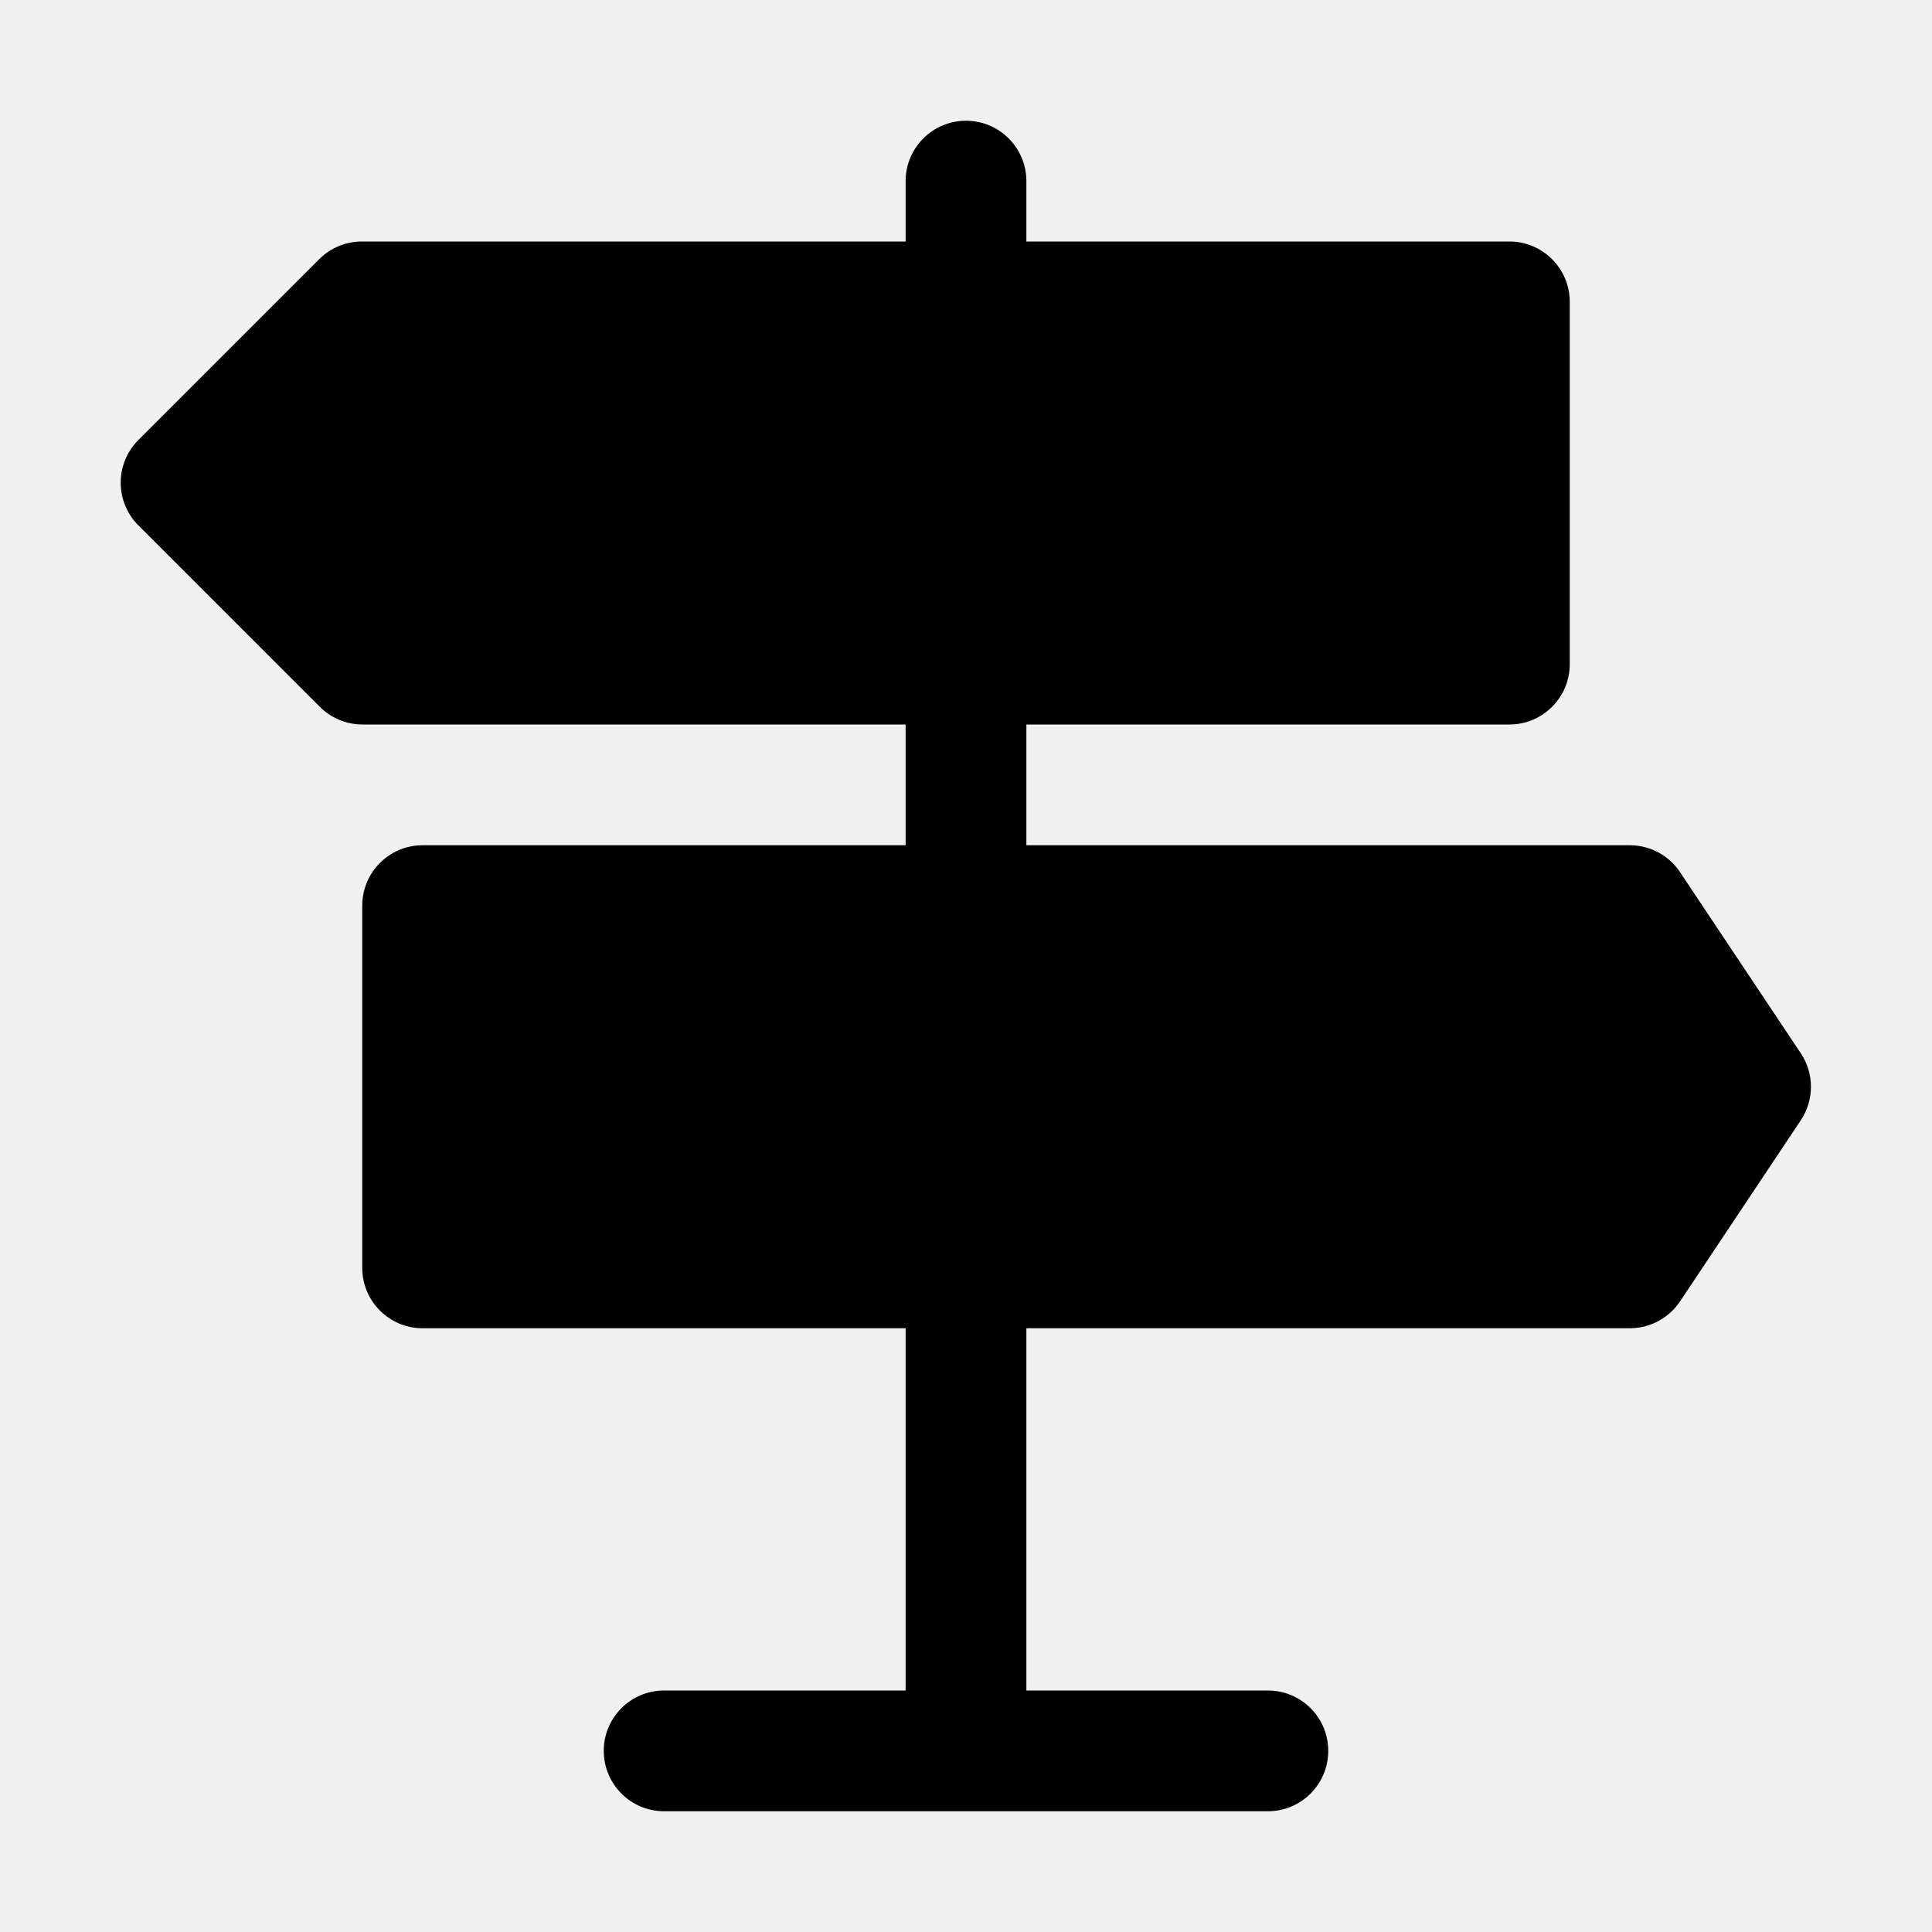
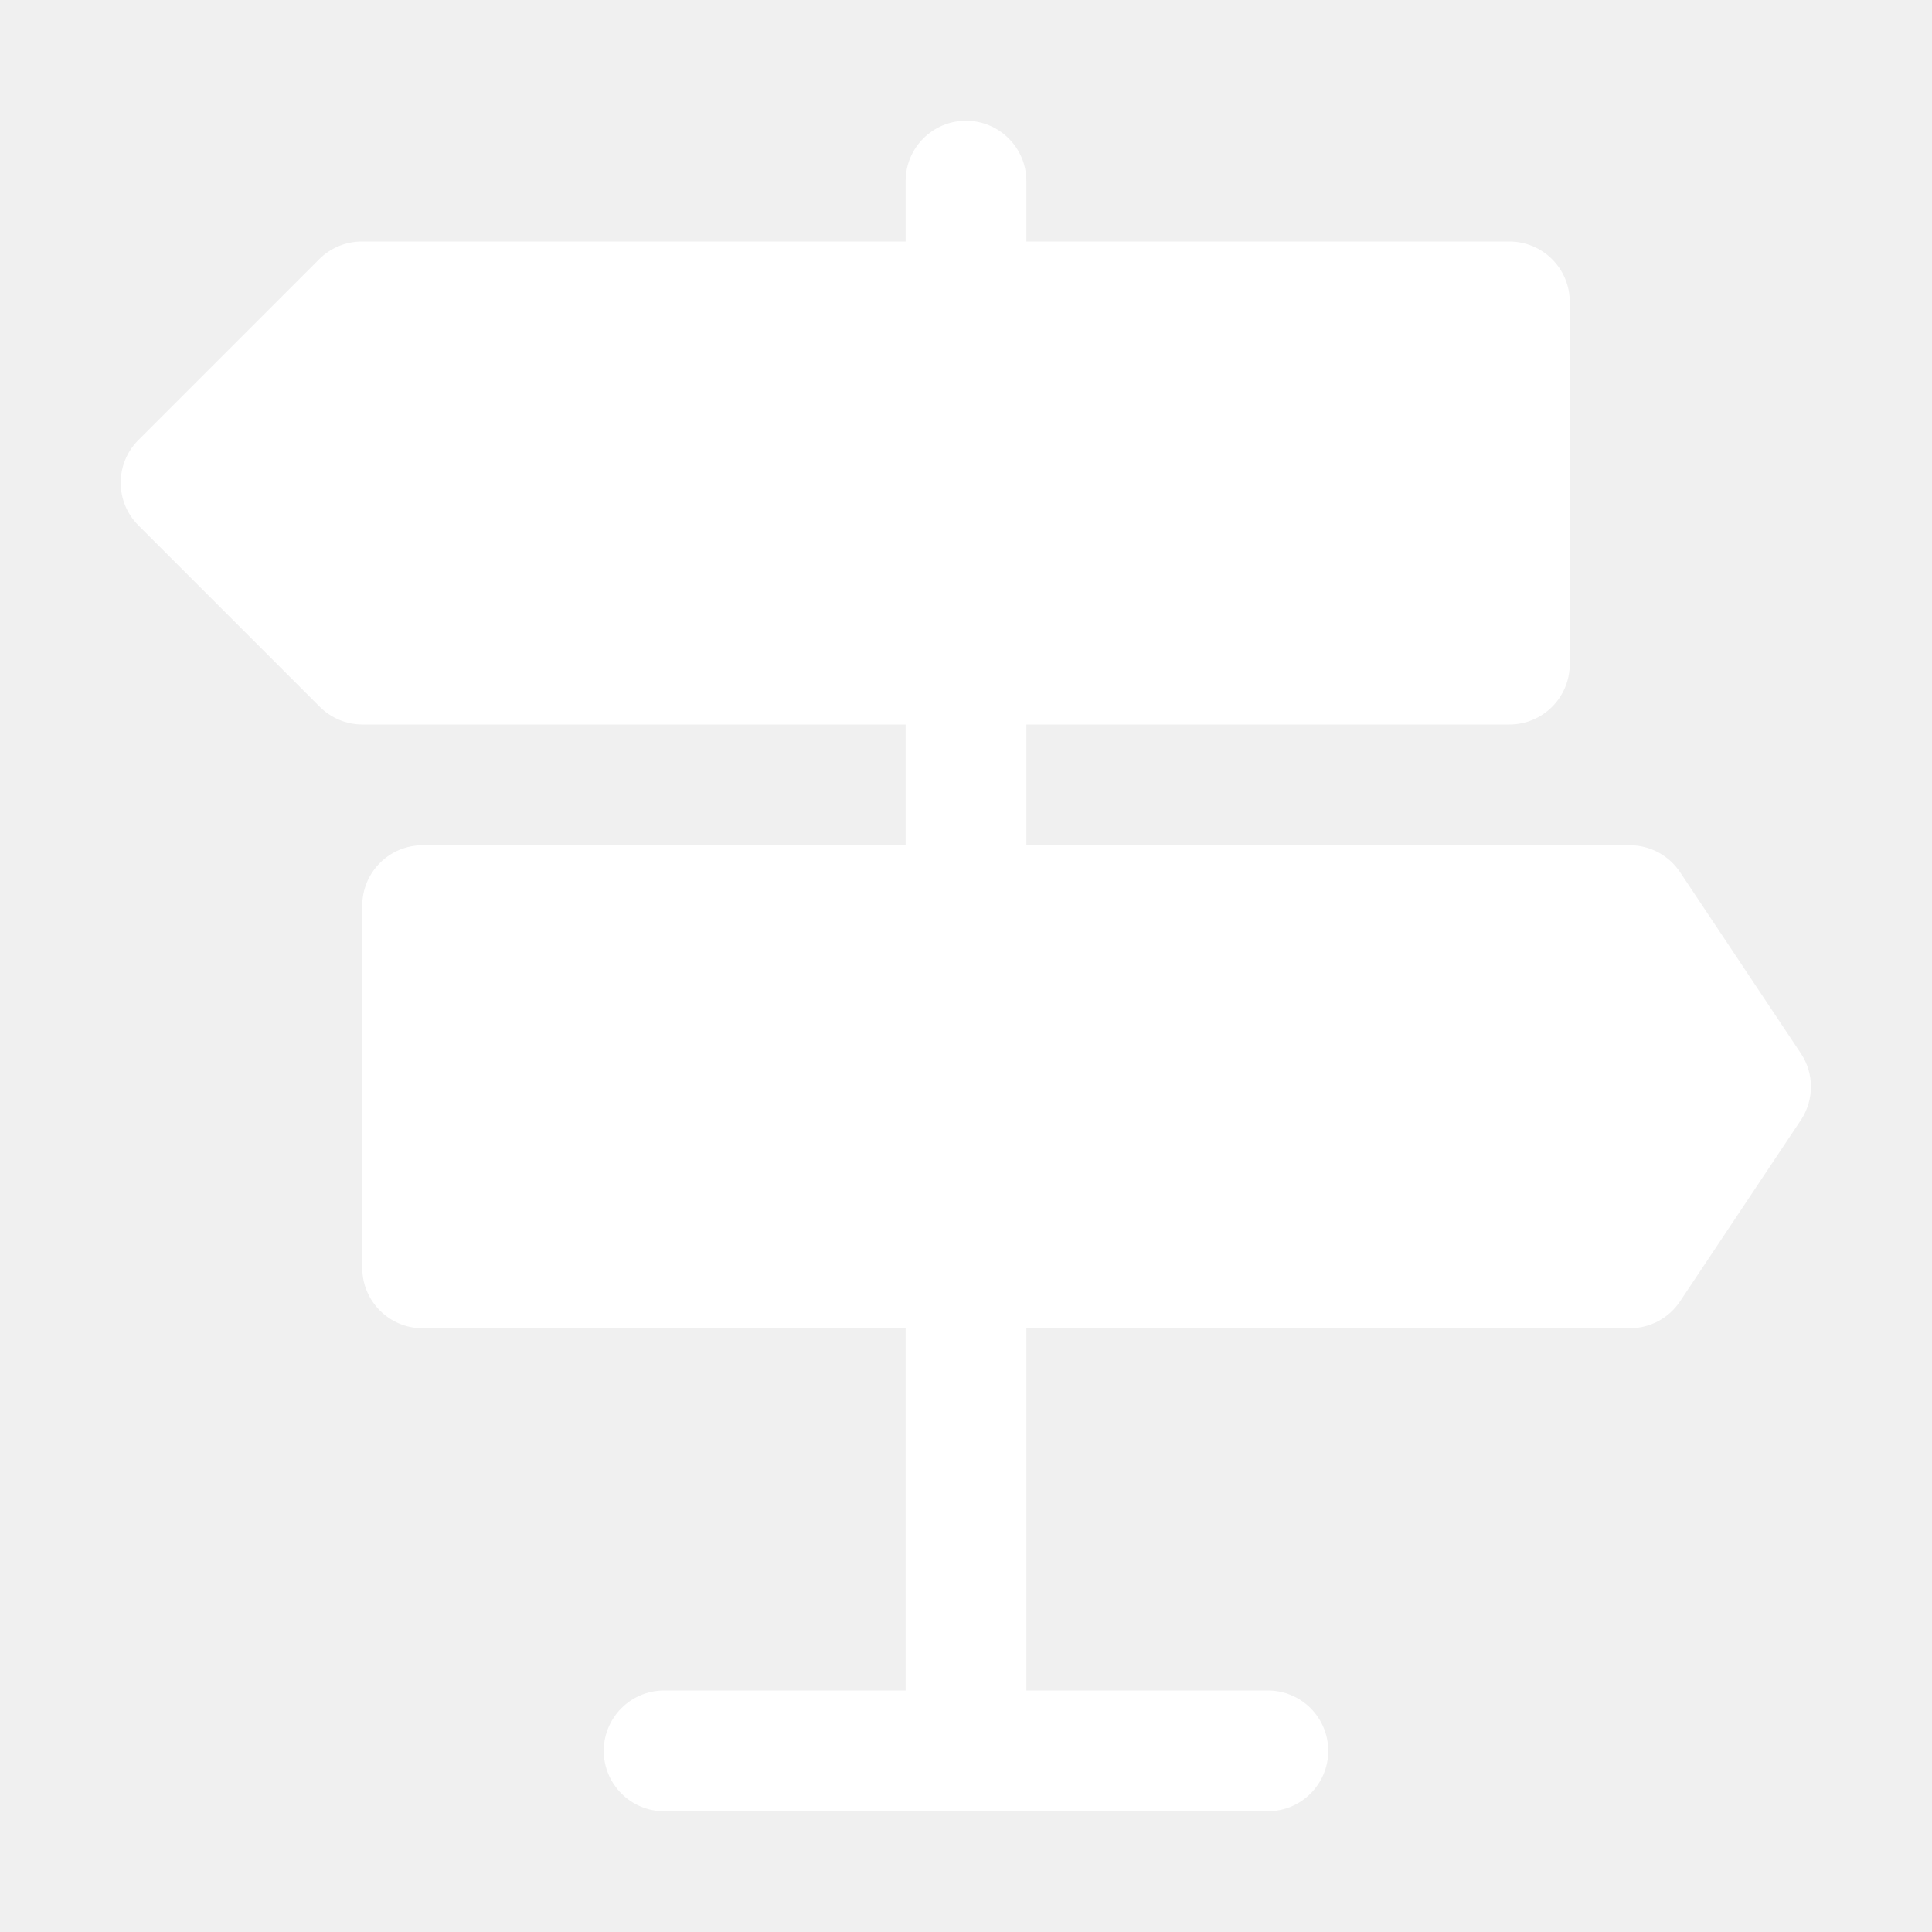
<svg xmlns="http://www.w3.org/2000/svg" viewBox="0 0 32 32" id="sign-post">
-   <path d="M29.83,17.45l-2-3A1,1,0,0,0,27,14H17V12h8a1,1,0,0,0,1-1V5a1,1,0,0,0-1-1H17V3a1,1,0,0,0-2,0V4H6a1,1,0,0,0-.71.29l-3,3a1,1,0,0,0,0,1.41l3,3A1,1,0,0,0,6,12h9v2H7a1,1,0,0,0-1,1v6a1,1,0,0,0,1,1h8v6H11a1,1,0,0,0,0,2H21a1,1,0,0,0,0-2H17V22H27a1,1,0,0,0,.83-.45l2-3A1,1,0,0,0,29.83,17.45Z" fill="#000000" />
+   <path d="M29.83,17.45l-2-3A1,1,0,0,0,27,14H17V12h8a1,1,0,0,0,1-1V5a1,1,0,0,0-1-1H17V3a1,1,0,0,0-2,0V4H6a1,1,0,0,0-.71.29l-3,3a1,1,0,0,0,0,1.41l3,3A1,1,0,0,0,6,12h9v2H7a1,1,0,0,0-1,1v6a1,1,0,0,0,1,1h8v6H11a1,1,0,0,0,0,2H21a1,1,0,0,0,0-2H17V22H27a1,1,0,0,0,.83-.45l2-3A1,1,0,0,0,29.83,17.45Z" fill="#FFFFFF" />
</svg>
